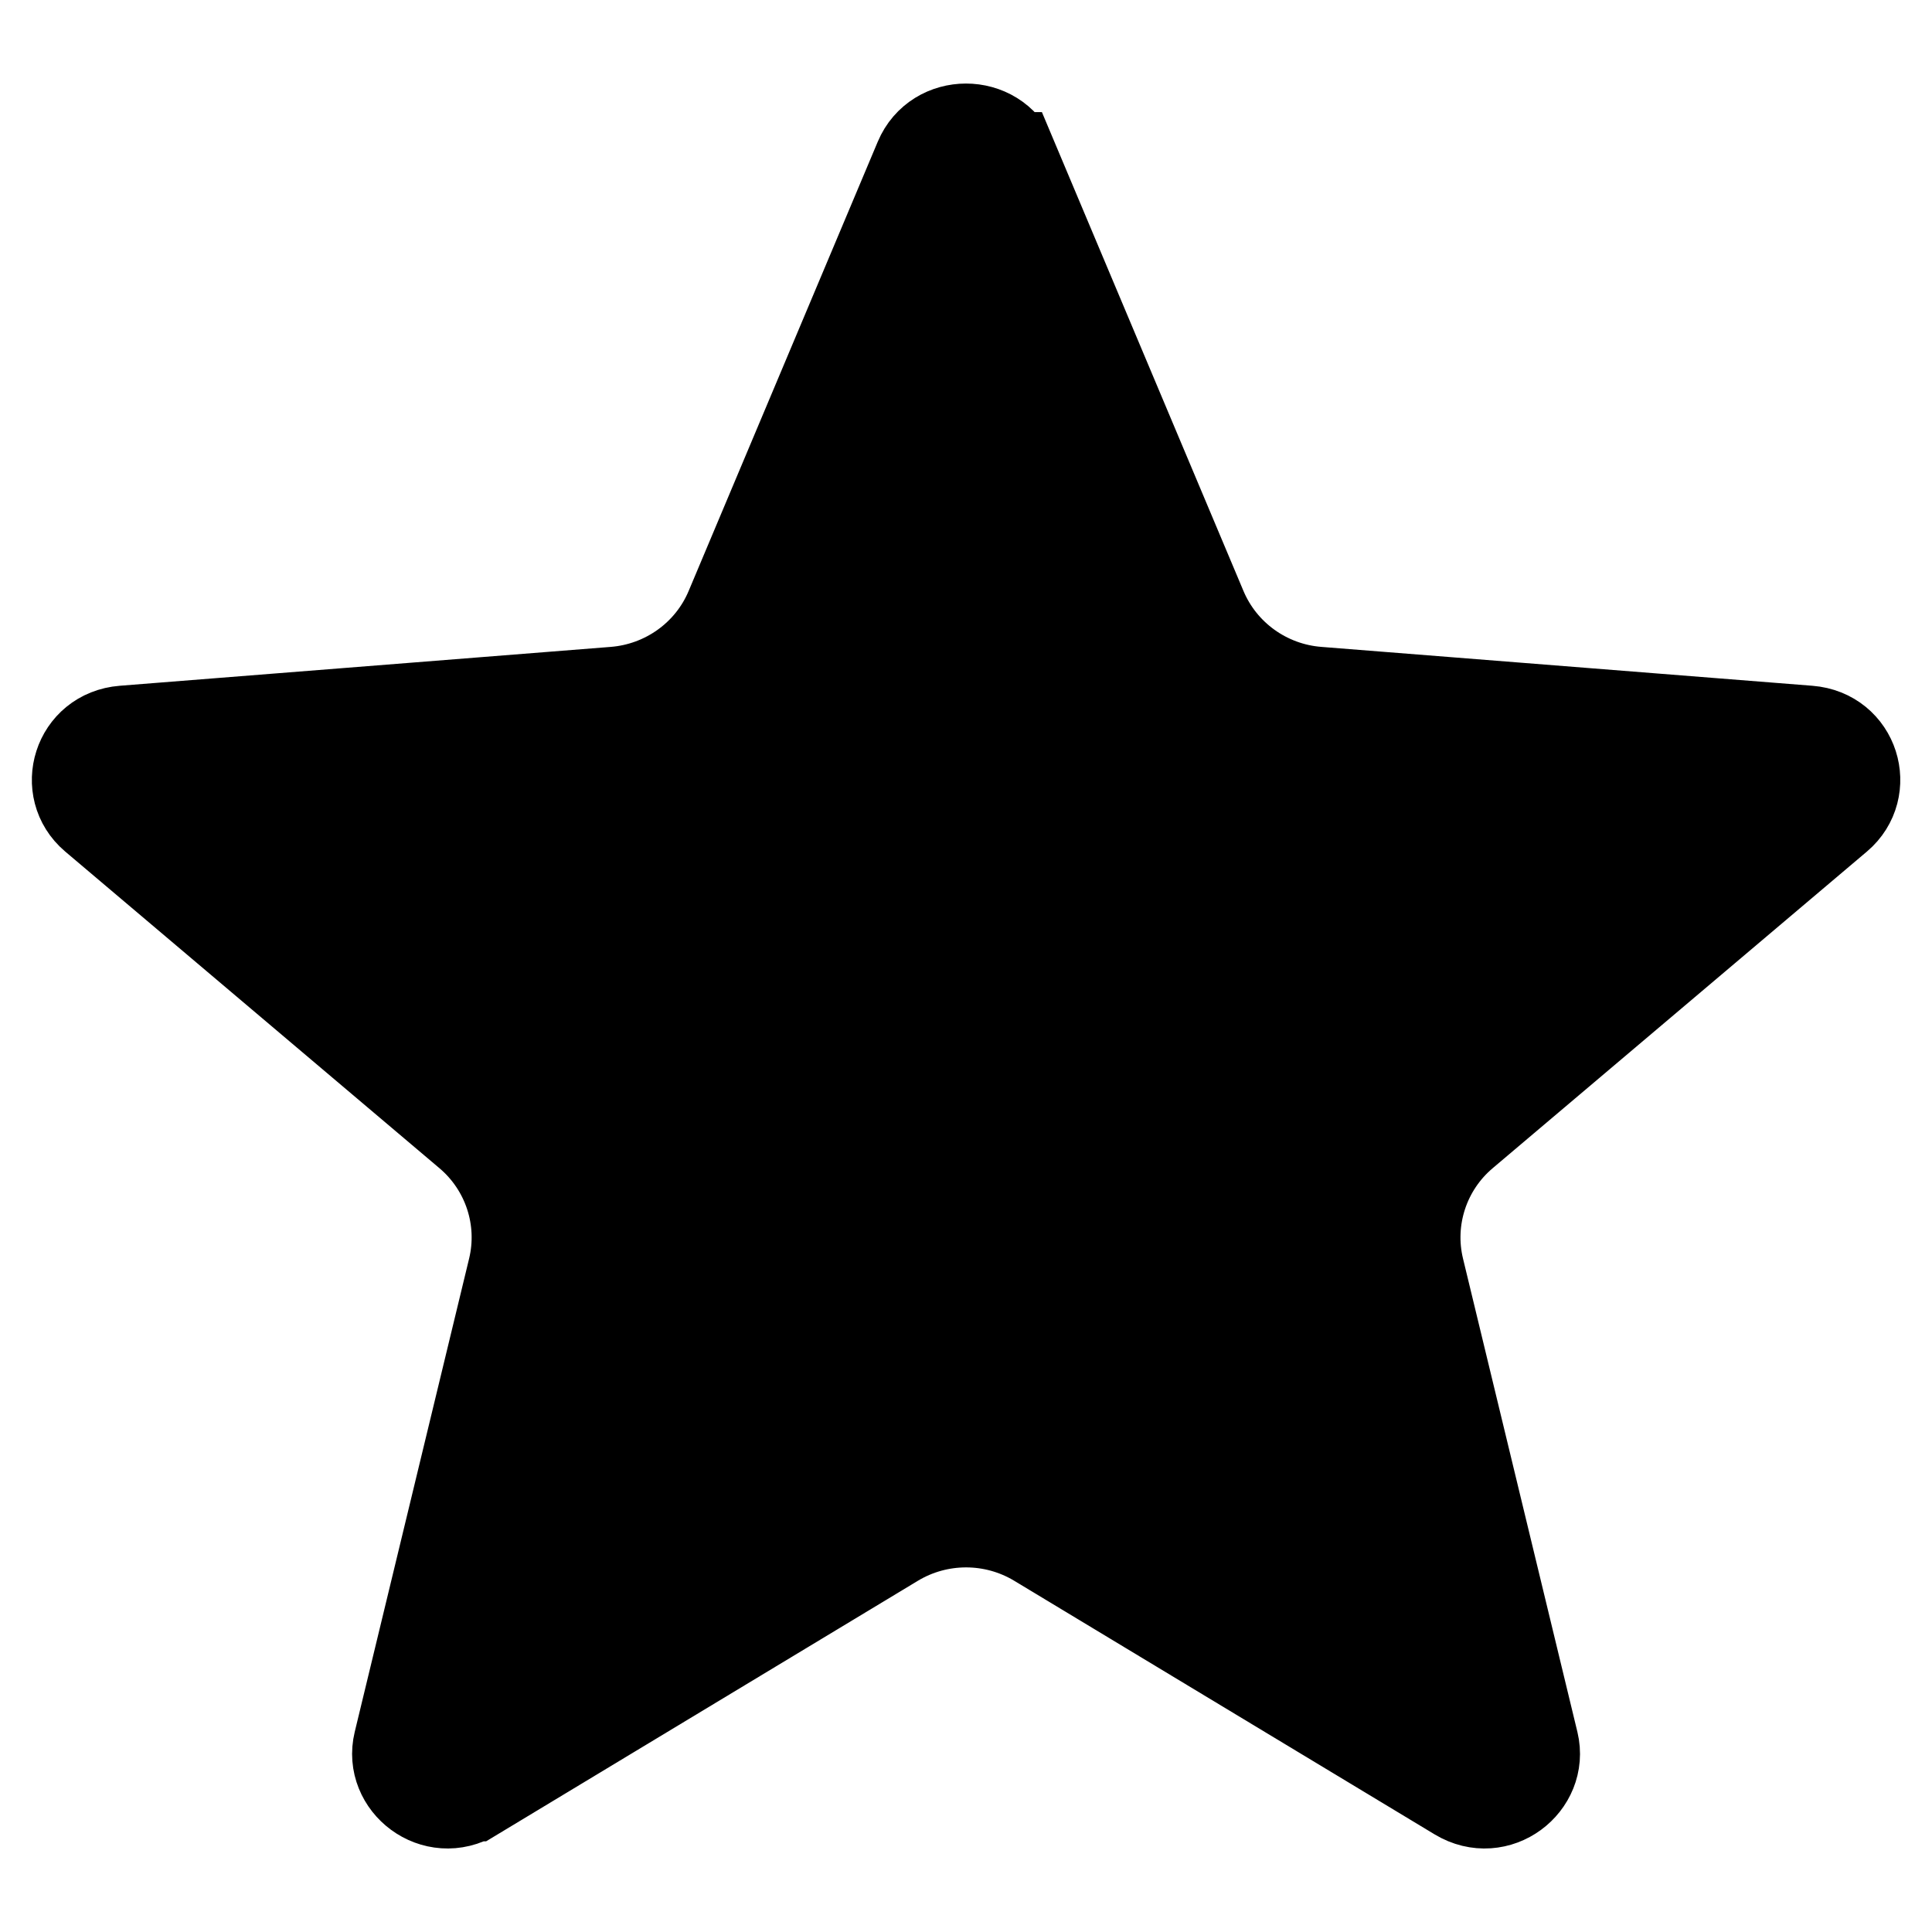
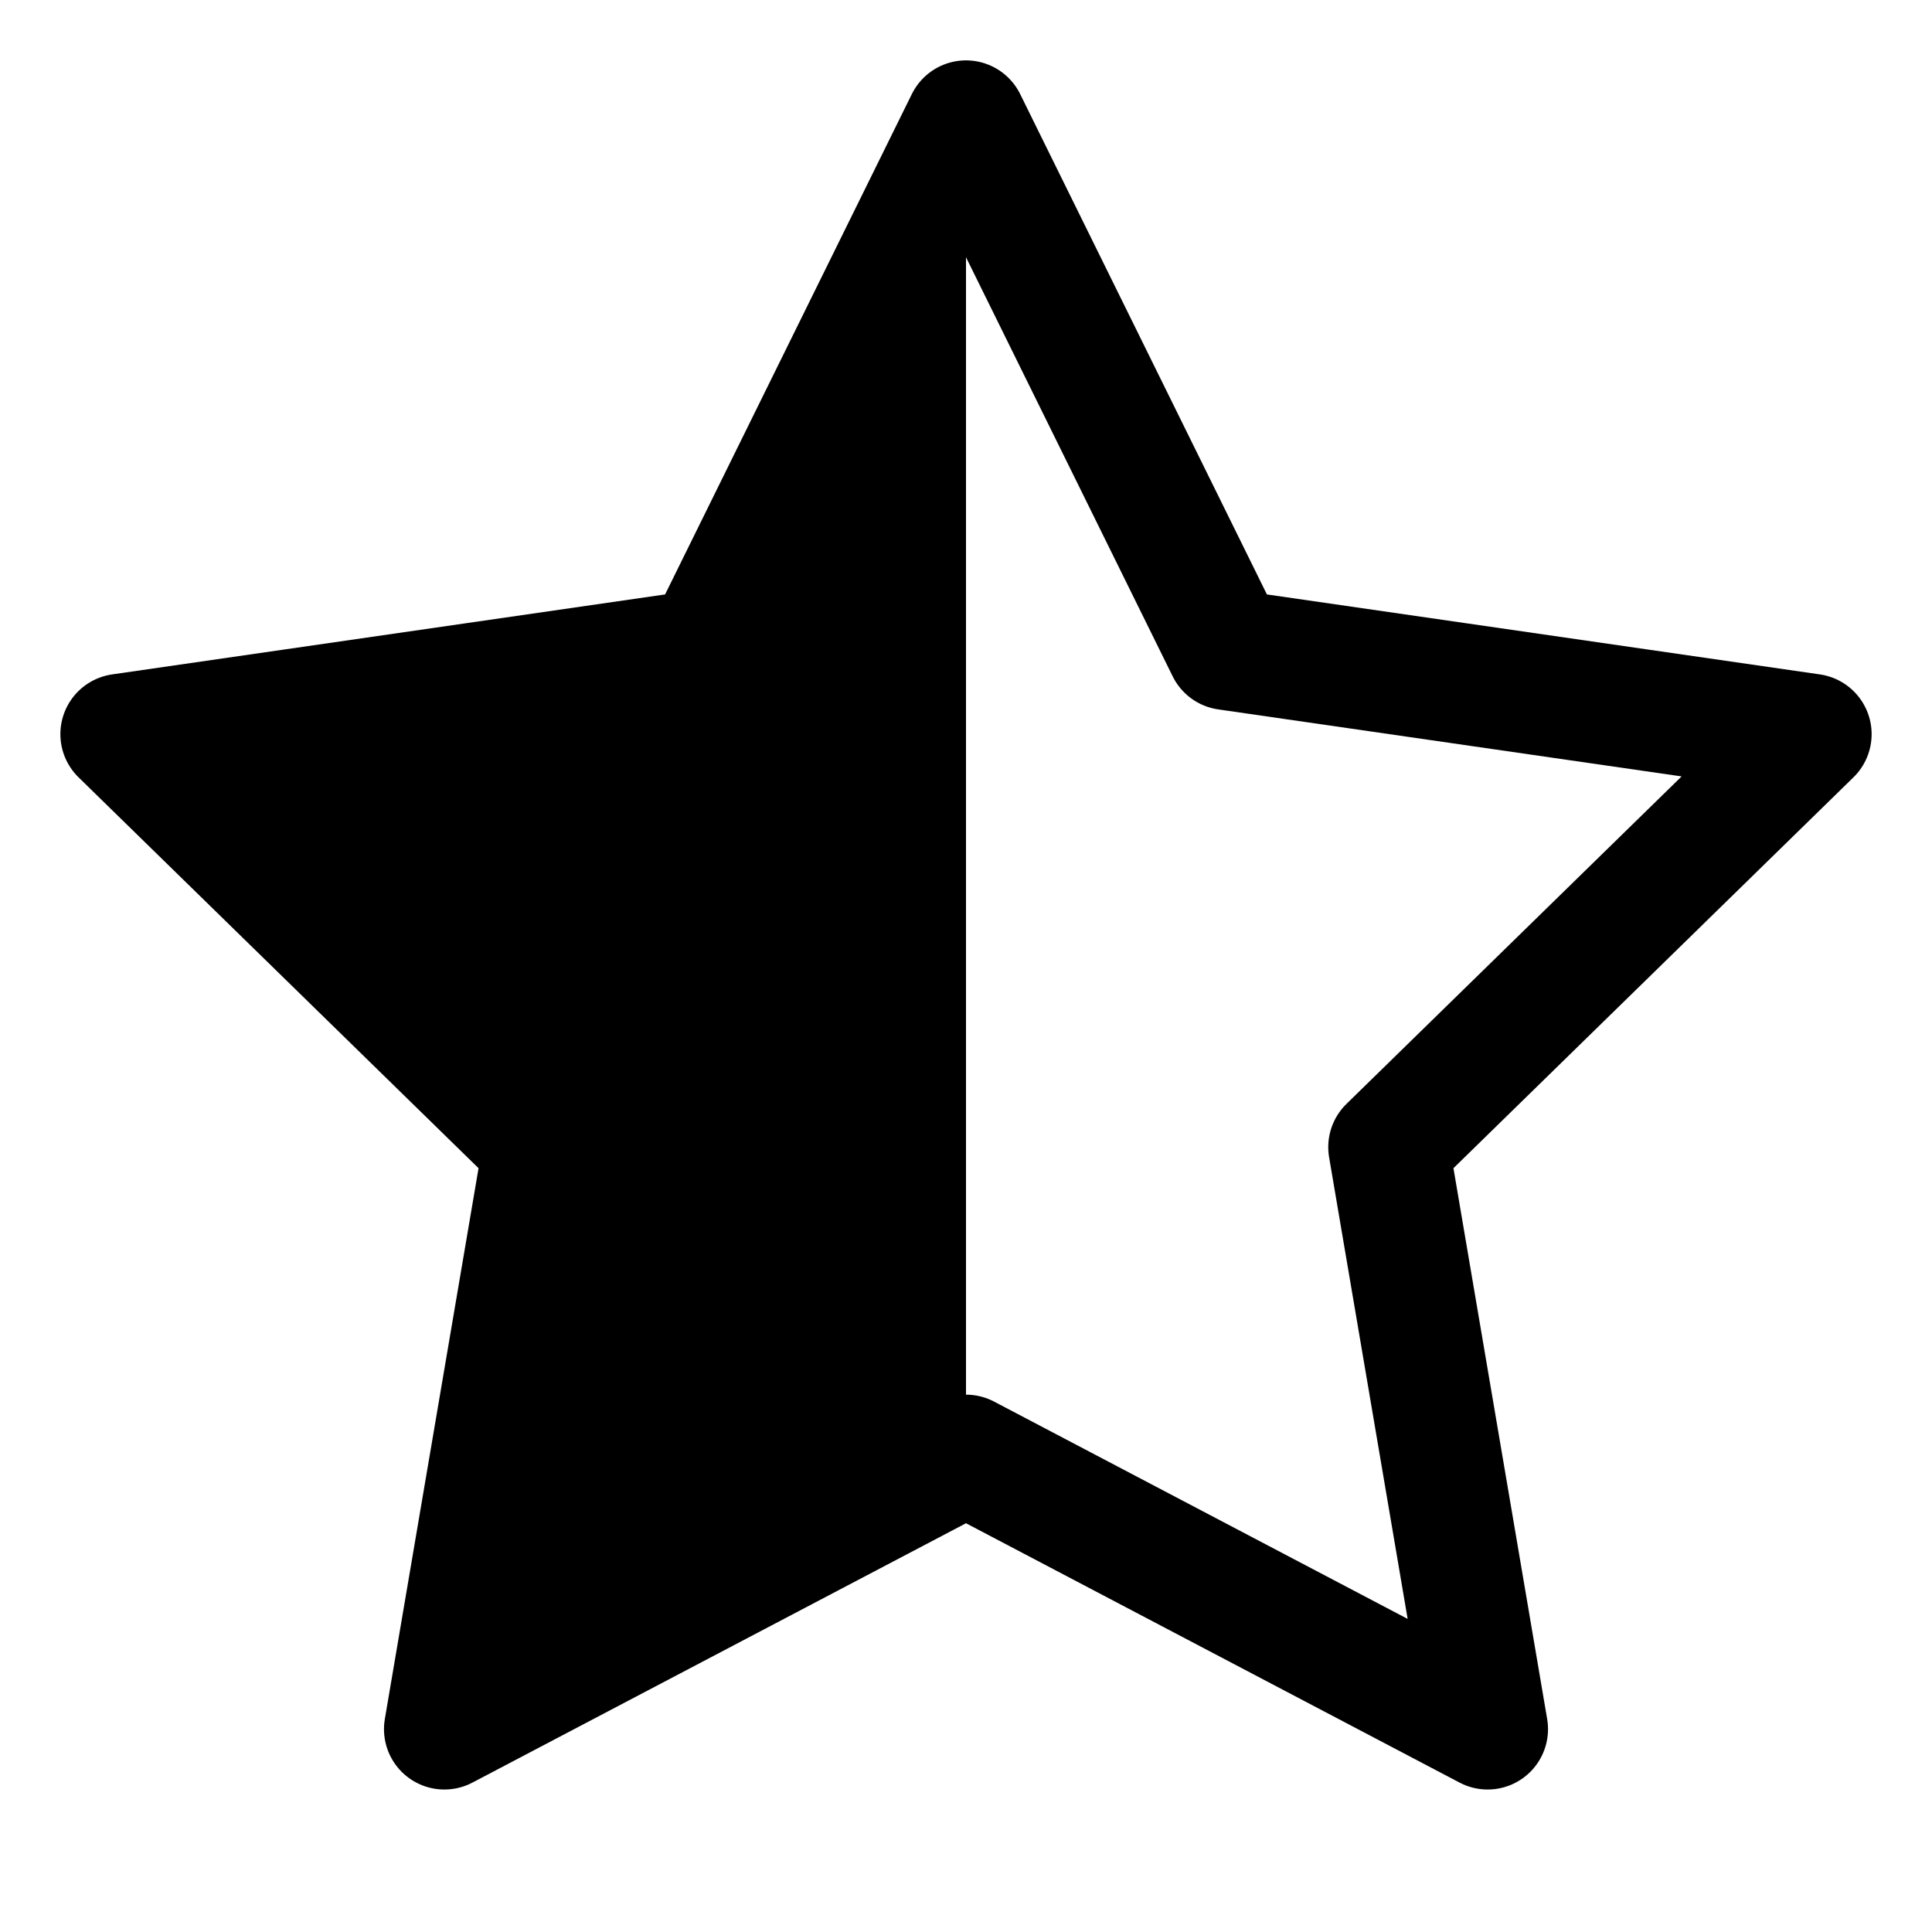
- <svg xmlns="http://www.w3.org/2000/svg" version="1.1" width="32" height="32" viewBox="0 0 32 32">
-   <path stroke-linejoin="miter" stroke-linecap="butt" stroke-miterlimit="4" stroke-width="1.6" stroke="#000" fill="#000" d="M16.724 2.657c-0.266-0.631-1.183-0.631-1.448 0l-3.133 7.443c-0.337 0.801-1.098 1.343-1.963 1.412l-8.134 0.644c-0.707 0.056-0.96 0.904-0.45 1.337l6.199 5.245c0.664 0.562 0.957 1.448 0.753 2.294l-1.895 7.842c-0.154 0.636 0.559 1.195 1.174 0.824h0.002l6.962-4.201c0.743-0.448 1.677-0.448 2.42 0l6.964 4.201c0.615 0.371 1.327-0.187 1.174-0.824l-1.895-7.842c-0.204-0.846 0.089-1.733 0.753-2.294l6.199-5.245c0.51-0.433 0.258-1.281-0.45-1.337l-8.134-0.644c-0.865-0.068-1.625-0.611-1.963-1.412l-3.133-7.443z" />
+ <svg xmlns="http://www.w3.org/2000/svg" viewBox="0 0 32 32">
+   <defs>
+     <clipPath id="half-clip">
+       <rect x="0" y="0" width="16" height="32" />
+     </clipPath>
+   </defs>
+   <path d="M16 2 L20.32 10.76 L30 12.16 L23 19 L24.64 28.64 L16 24.1 L7.36 28.64 L9 19 L2 12.16 L11.68 10.76 Z" fill="none" stroke="#000000" stroke-width="2" stroke-linejoin="round" />
+   <path d="M16 2 L20.32 10.76 L30 12.16 L23 19 L24.64 28.64 L16 24.1 L7.36 28.64 L9 19 L2 12.16 L11.68 10.76 Z" fill="#000000" clip-path="url(#half-clip)" stroke="none" />
</svg>
